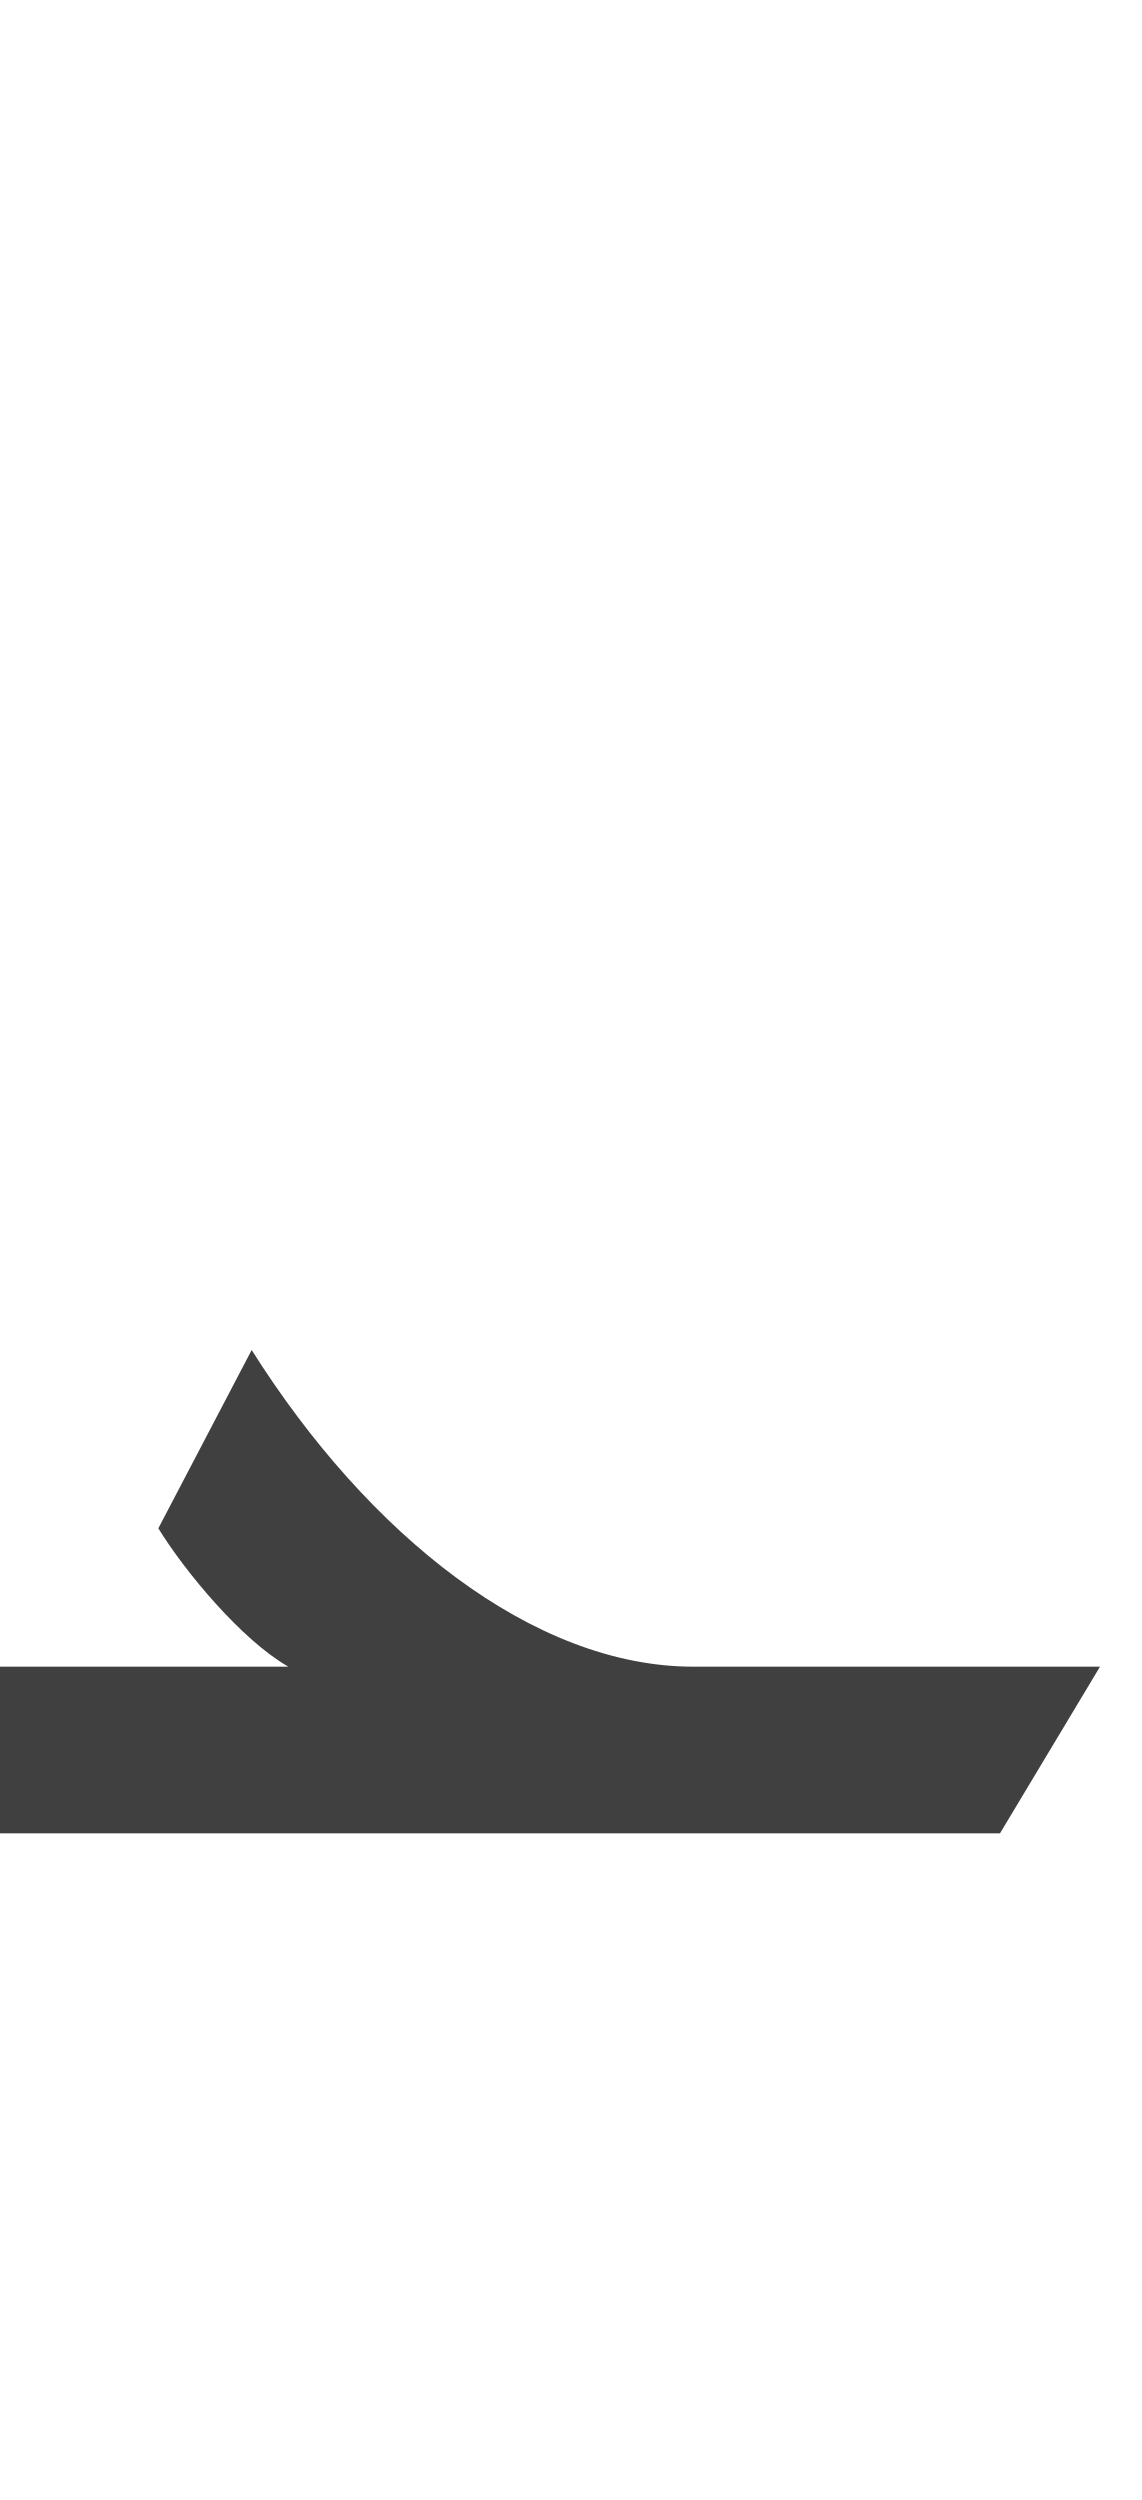
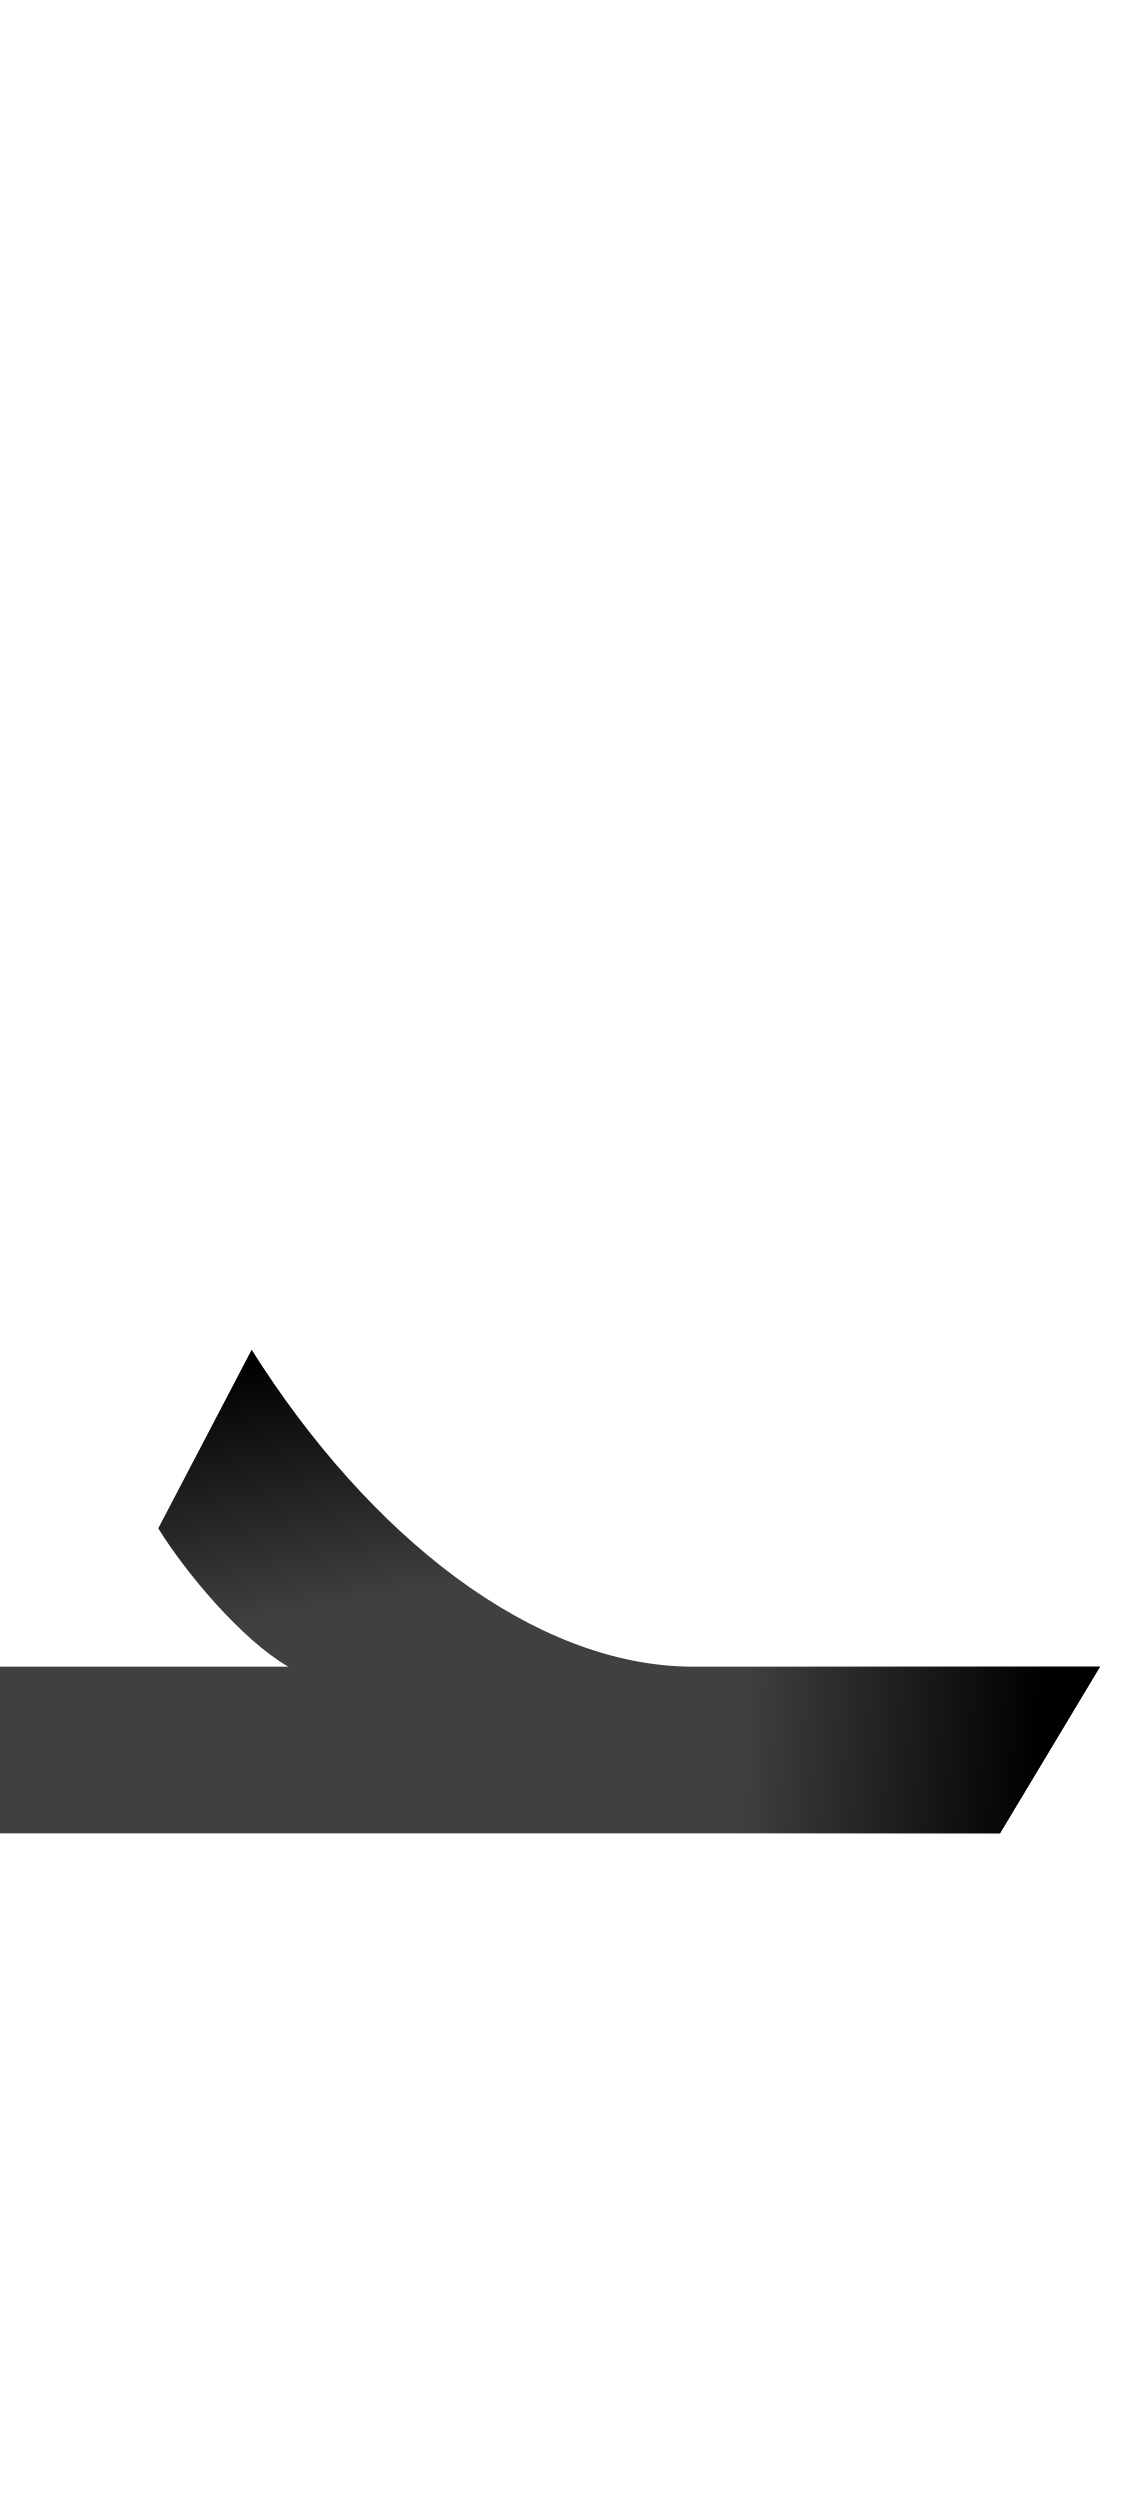
- <svg xmlns="http://www.w3.org/2000/svg" version="1.1" viewBox="0 0 685.0 1500.0" width="685.0" height="1500.0">
-   <g transform="matrix(1 0 0 -1 0 1100.0)">
-     <path fill="#404040" d="M-20.0 0.0H600.0L660.0 100.0H416.0C320.0 100.0 221.0 179.0 151.0 290.0L95.0 183.0C111.0 157.0 145.0 116.0 173.0 100.0H-20.0V0.0Z" />
+ <svg xmlns="http://www.w3.org/2000/svg" xmlns:xlink="http://www.w3.org/1999/xlink" version="1.1" viewBox="0 0 685.0 1500.0" width="685.0" height="1500.0" id="svg169">
+   <defs id="defs171">
+     <linearGradient id="linearGradient1063">
+       <stop style="stop-color:#000000;stop-opacity:1;" offset="0" id="stop1059" />
+       <stop style="stop-color:#000000;stop-opacity:0;" offset="1" id="stop1061" />
+     </linearGradient>
+     <linearGradient xlink:href="#linearGradient1063" id="linearGradient1065" x1="151.141" y1="283.926" x2="660" y2="145" gradientUnits="userSpaceOnUse" />
+     <linearGradient xlink:href="#linearGradient1063" id="linearGradient1086" gradientUnits="userSpaceOnUse" x1="151.141" y1="283.926" x2="178.792" y2="130.906" />
+     <linearGradient xlink:href="#linearGradient1063" id="linearGradient1189" gradientUnits="userSpaceOnUse" x1="622.282" y1="44.329" x2="444.564" y2="54.396" />
+   </defs>
+   <g transform="matrix(1 0 0 -1 0 1100.0)" id="g167">
+     <path fill="#404040" d="M-20.0 0.0H600.0L660.0 100.0H416.0C320.0 100.0 221.0 179.0 151.0 290.0L95.0 183.0C111.0 157.0 145.0 116.0 173.0 100.0H-20.0V0.0Z" id="path165" />
+   </g>
+   <g transform="matrix(1 0 0 -1 0 1100.0)" id="g1039" style="fill:url(#linearGradient1065);fill-opacity:1">
+     <path fill="#404040" d="M-20.0 0.0H600.0L660.0 100.0H416.0C320.0 100.0 221.0 179.0 151.0 290.0L95.0 183.0C111.0 157.0 145.0 116.0 173.0 100.0H-20.0V0.0Z" id="path1037" style="fill:url(#linearGradient1086);fill-opacity:1" />
+     <path fill="#404040" d="M-20.0 0.0H600.0L660.0 100.0H416.0C320.0 100.0 221.0 179.0 151.0 290.0L95.0 183.0C111.0 157.0 145.0 116.0 173.0 100.0H-20.0V0.0Z" id="path1168" style="fill:url(#linearGradient1189);fill-opacity:1" />
  </g>
</svg>
